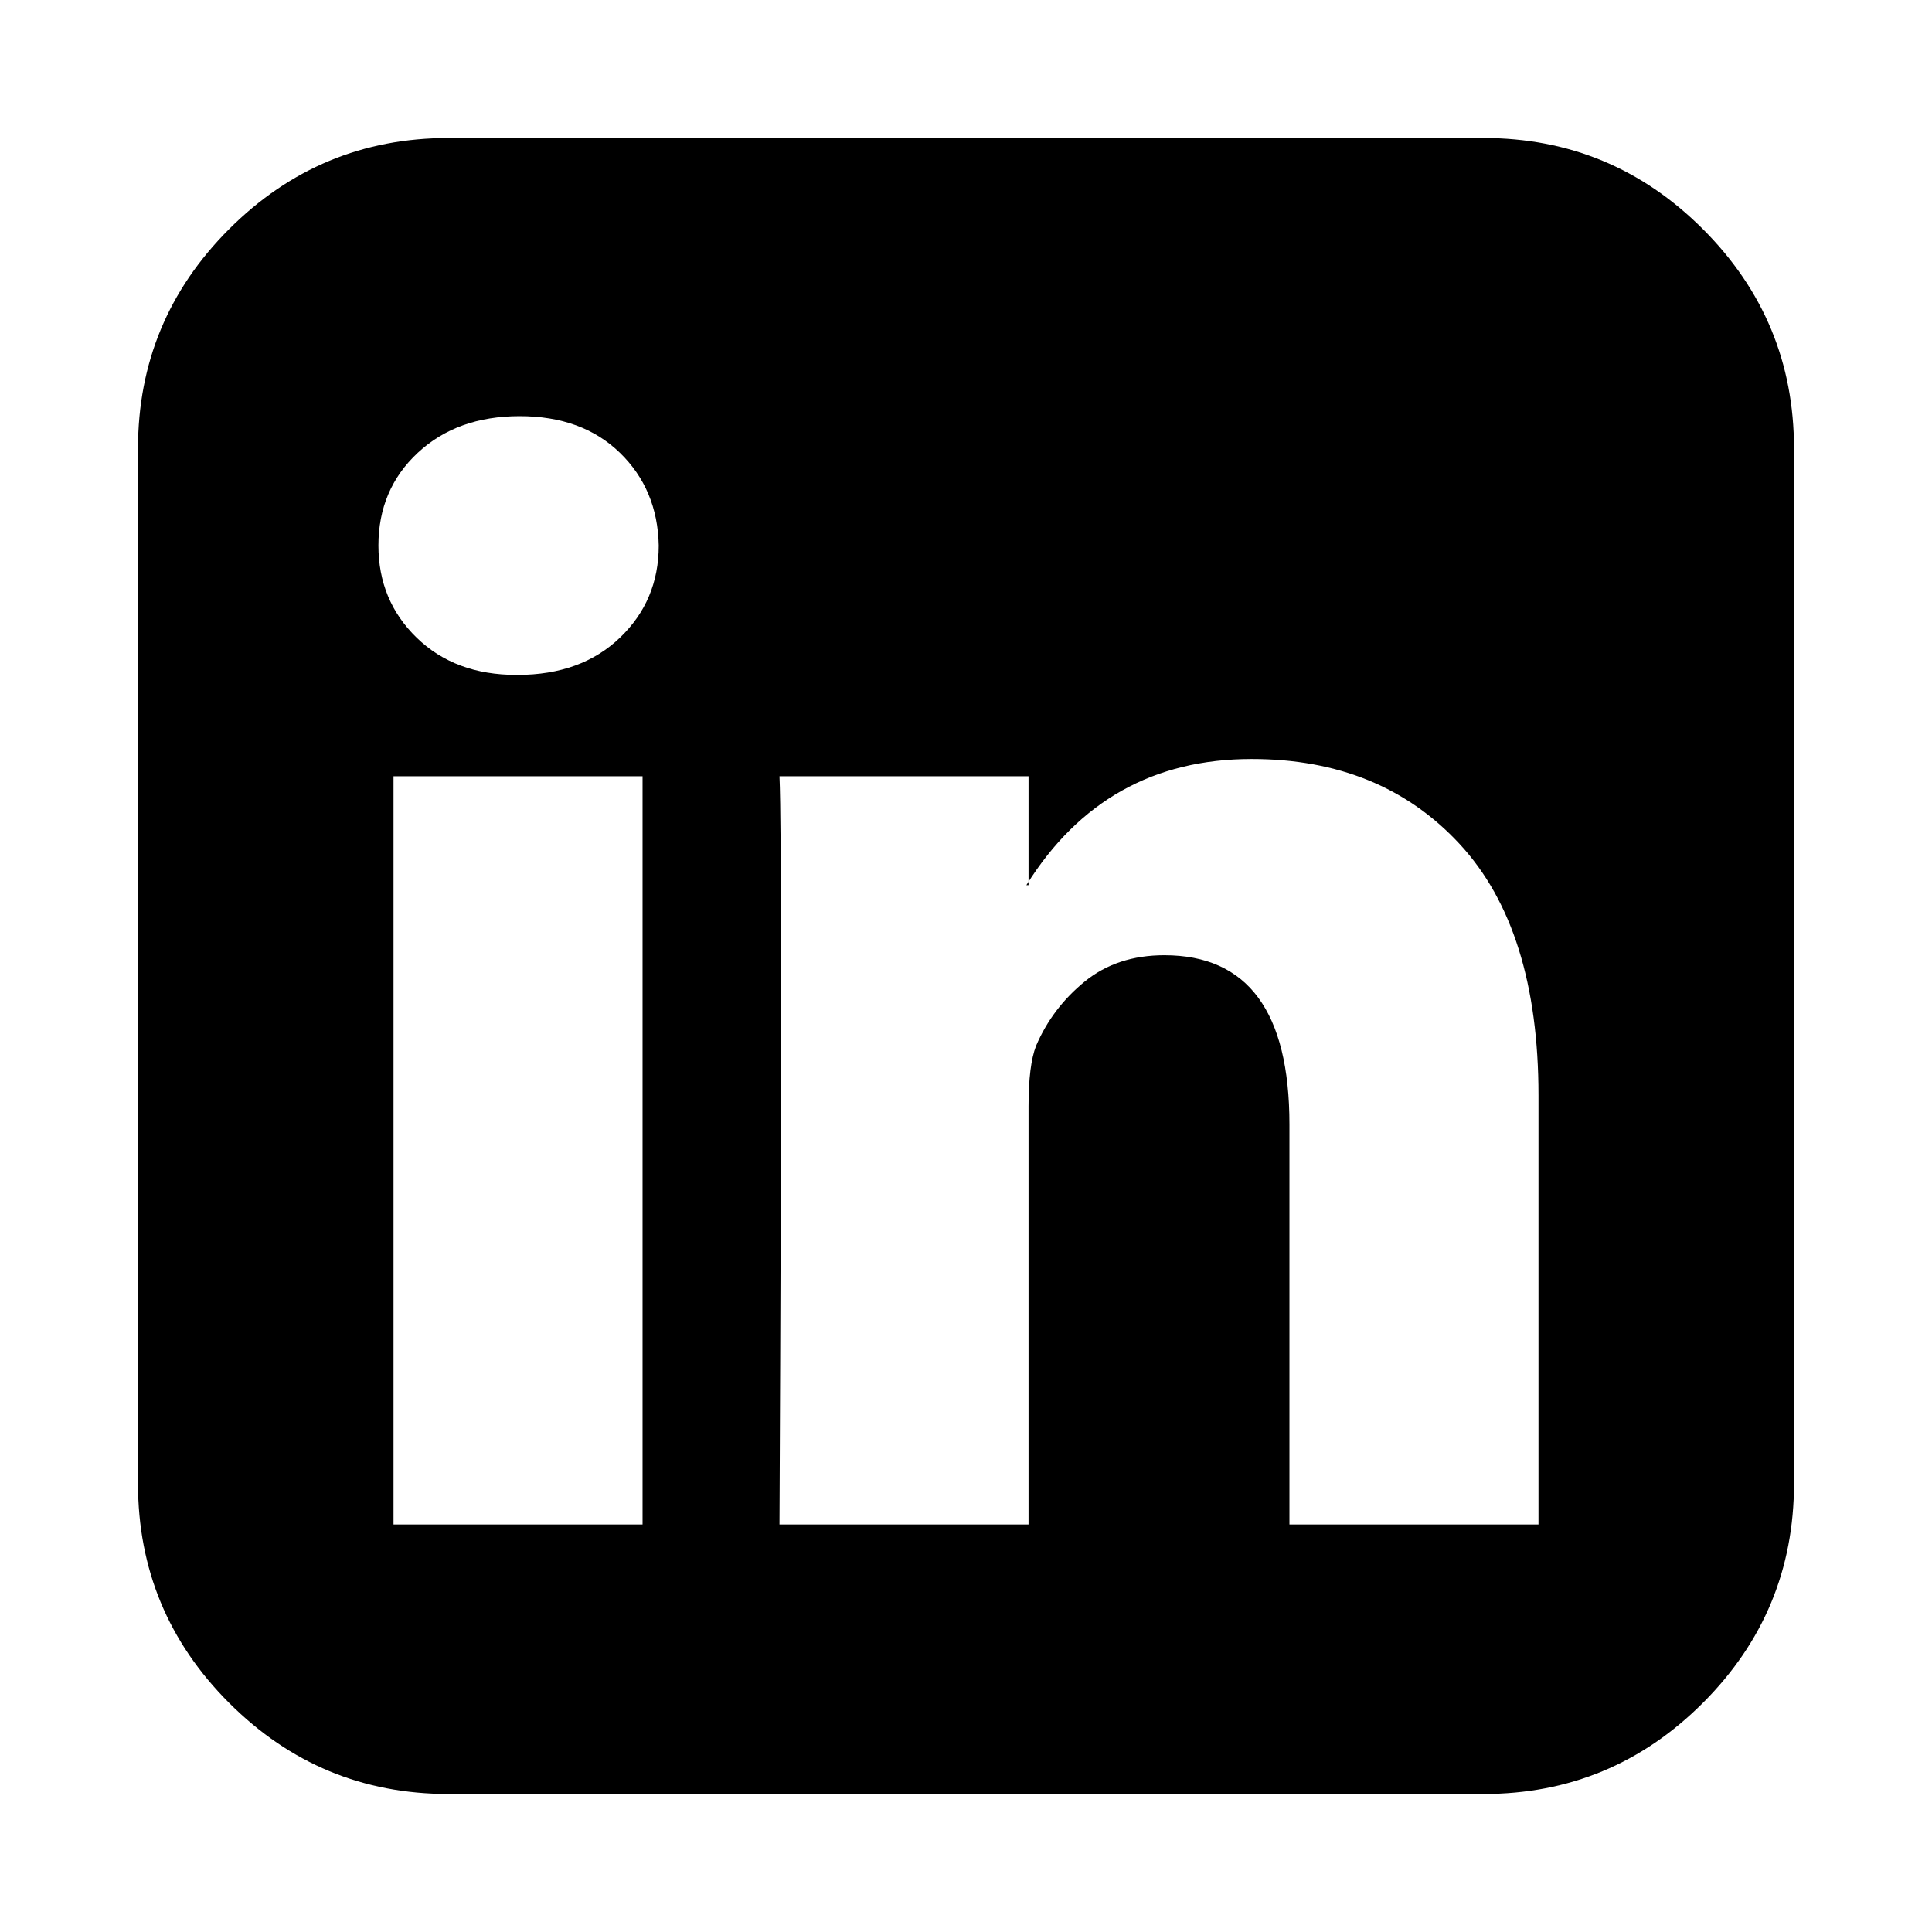
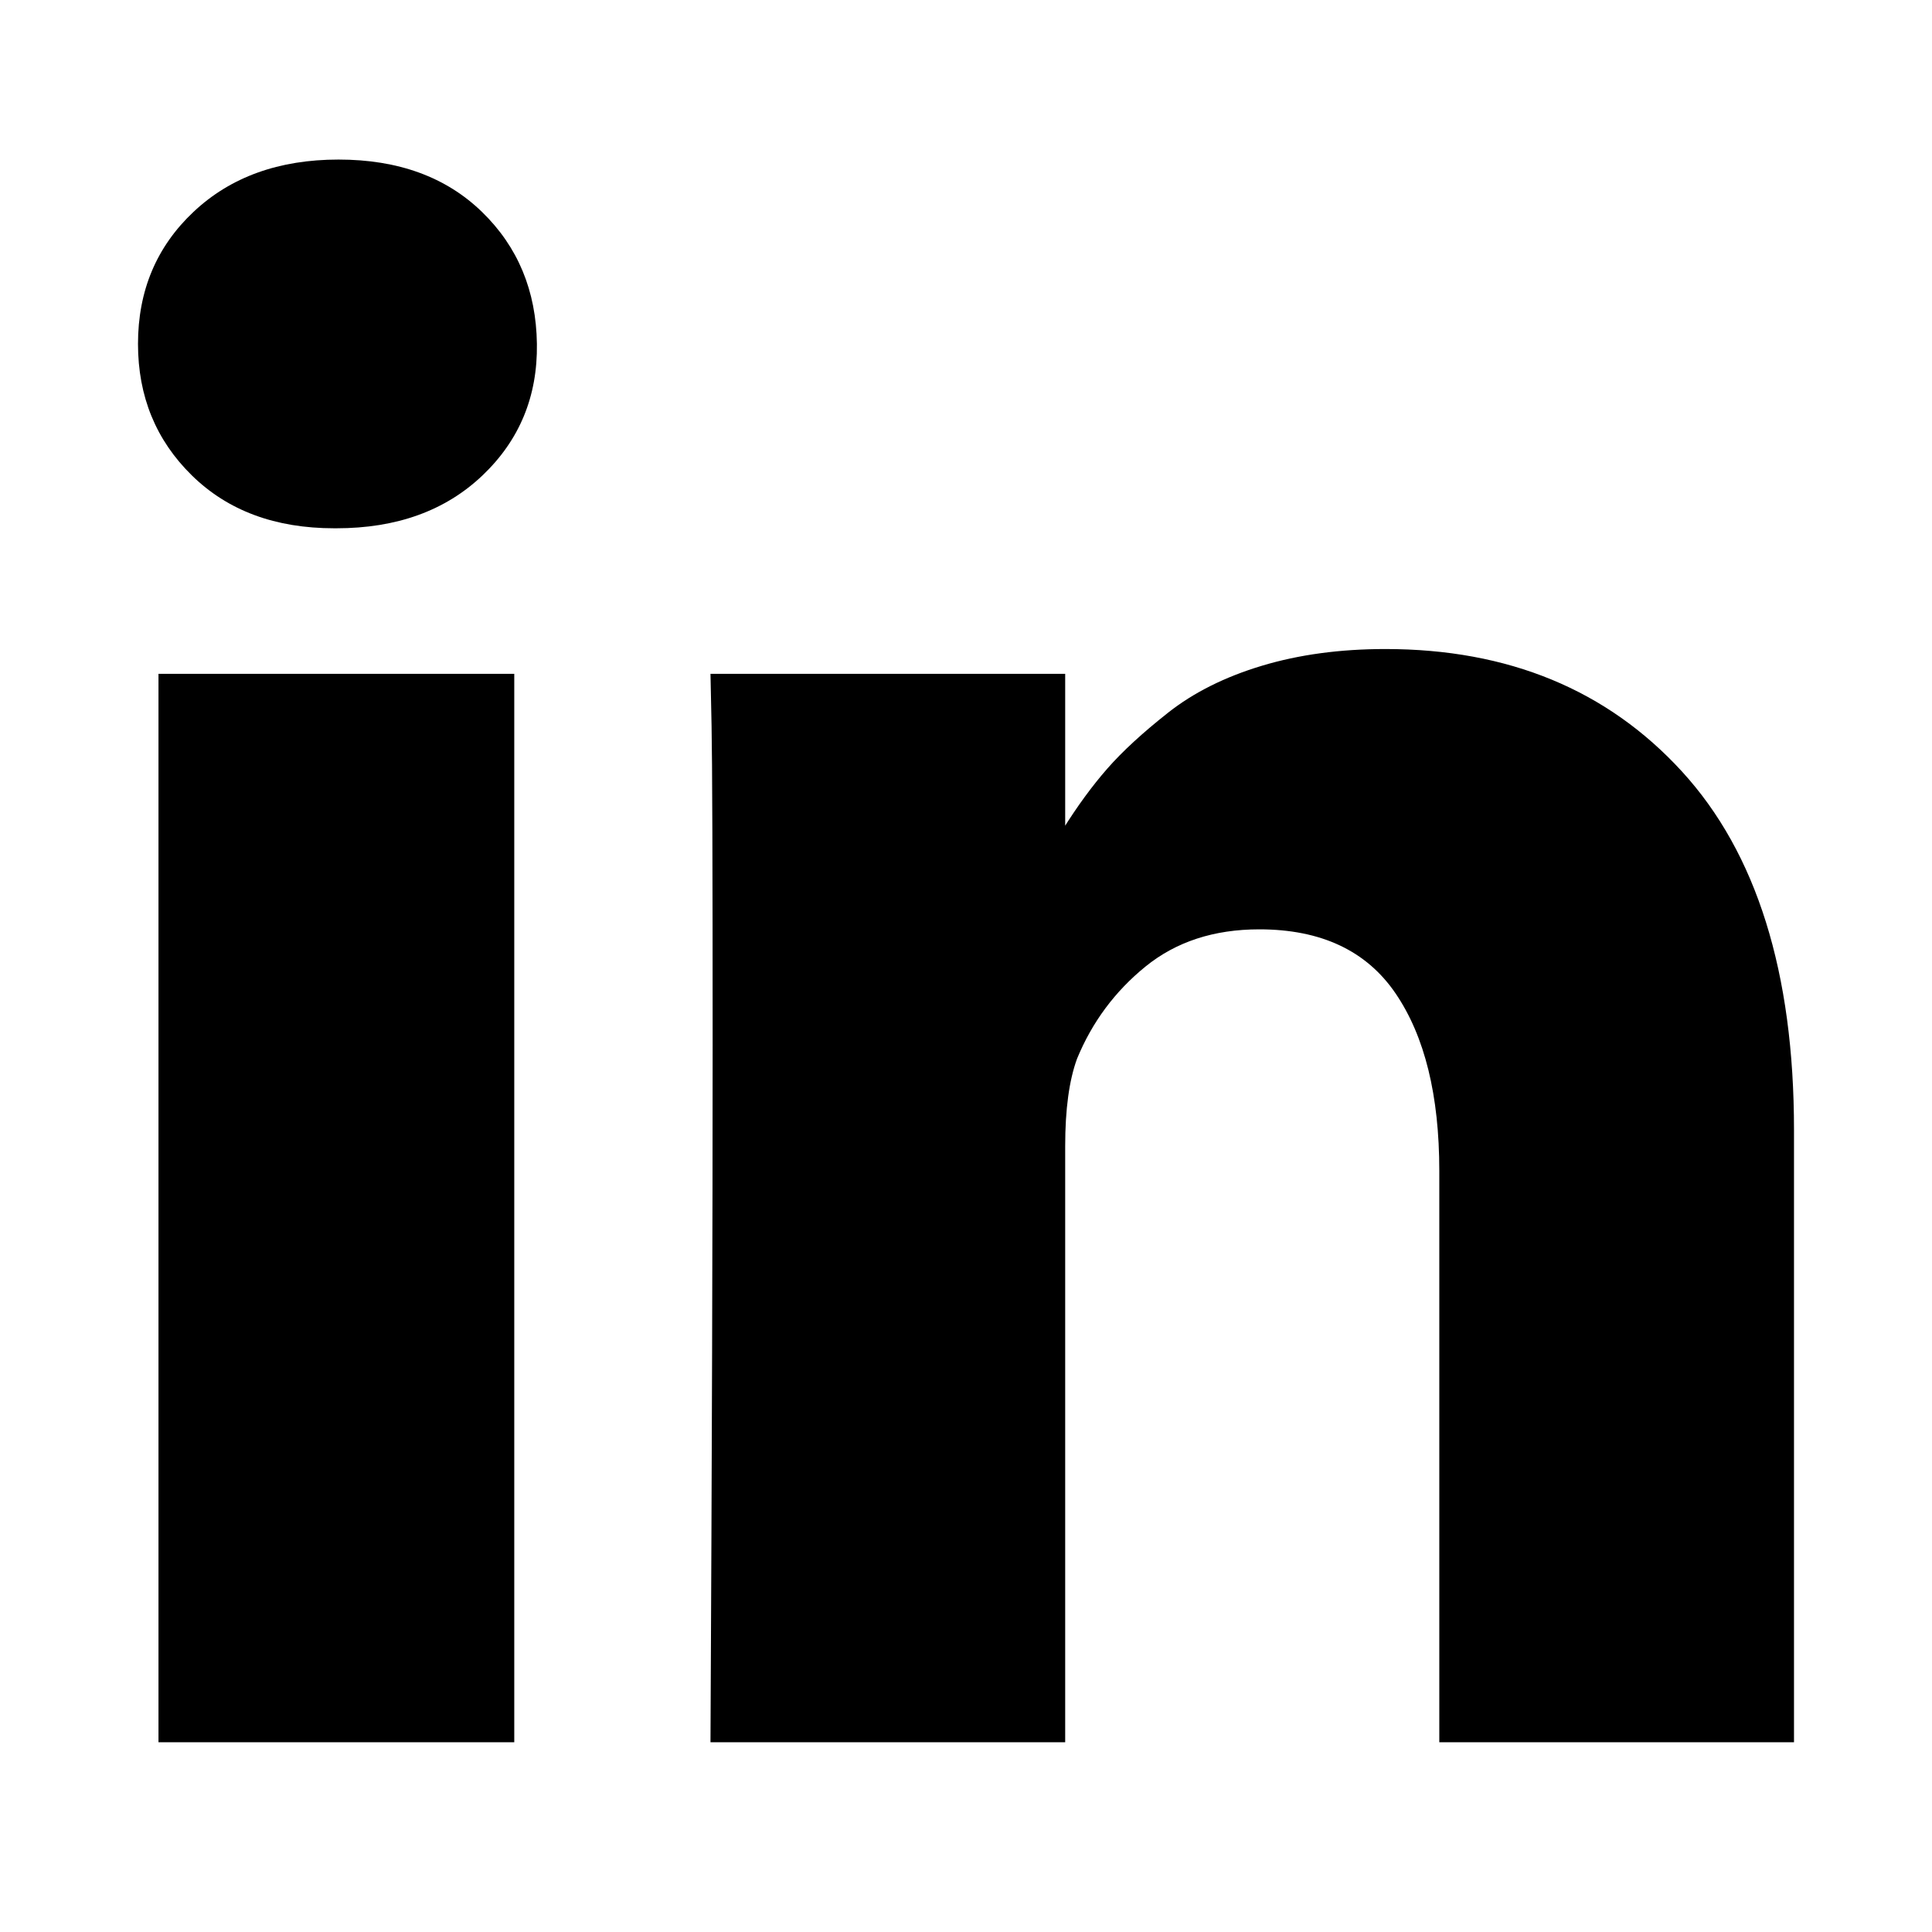
<svg xmlns="http://www.w3.org/2000/svg" width="1792" height="1792" viewBox="0 0 1792 1792">
-   <path d="M365 1414h231v-694h-231v694zm246-908q-1-52-36-86t-93-34-94.5 34-36.5 86q0 51 35.5 85.5t92.5 34.5h1q59 0 95-34.5t36-85.5zm585 908h231v-398q0-154-73-233t-193-79q-136 0-209 117h2v-101h-231q3 66 0 694h231v-388q0-38 7-56 15-35 45-59.5t74-24.5q116 0 116 157v371zm468-998v960q0 119-84.5 203.5t-203.5 84.5h-960q-119 0-203.5-84.5t-84.5-203.5v-960q0-119 84.5-203.5t203.5-84.5h960q119 0 203.5 84.5t84.5 203.5z" />
+   <path d="M477 625v991h-330v-991h330zm21-306q1 73-50.5 122t-135.5 49h-2q-82 0-132-49t-50-122q0-74 51.5-122.5t134.5-48.5 133 48.5 51 122.5zm1166 729v568h-329v-530q0-105-40.5-164.5t-126.5-59.5q-63 0-105.5 34.5t-63.5 85.5q-11 30-11 81v553h-329q2-399 2-647t-1-296l-1-48h329v144h-2q20-32 41-56t56.5-52 87-43.5 114.5-15.5q171 0 275 113.5t104 332.5z" />
</svg>
